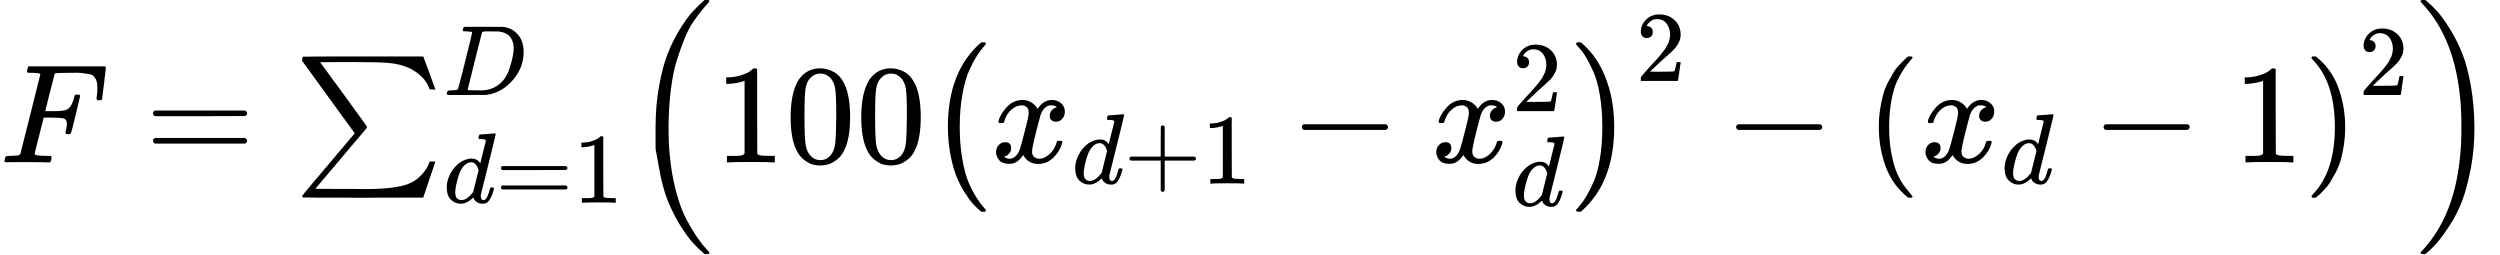
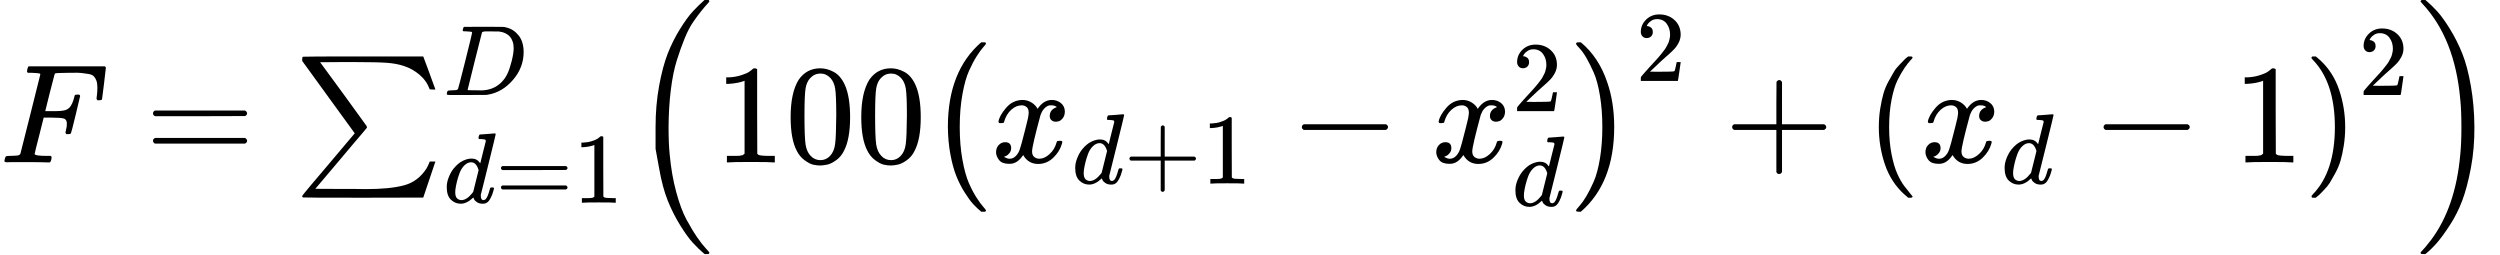
<svg xmlns="http://www.w3.org/2000/svg" xmlns:xlink="http://www.w3.org/1999/xlink" width="40.034ex" height="4.07ex" viewBox="0 -1149.5 17695.1 1799" aria-hidden="true" style="">
  <defs>
-     <path id="MJX-763-TEX-I-1D439" d="M48 1Q31 1 31 11Q31 13 34 25Q38 41 42 43T65 46Q92 46 125 49Q139 52 144 61Q146 66 215 342T285 622Q285 629 281 629Q273 632 228 634H197Q191 640 191 642T193 659Q197 676 203 680H742Q749 676 749 669Q749 664 736 557T722 447Q720 440 702 440H690Q683 445 683 453Q683 454 686 477T689 530Q689 560 682 579T663 610T626 626T575 633T503 634H480Q398 633 393 631Q388 629 386 623Q385 622 352 492L320 363H375Q378 363 398 363T426 364T448 367T472 374T489 386Q502 398 511 419T524 457T529 475Q532 480 548 480H560Q567 475 567 470Q567 467 536 339T502 207Q500 200 482 200H470Q463 206 463 212Q463 215 468 234T473 274Q473 303 453 310T364 317H309L277 190Q245 66 245 60Q245 46 334 46H359Q365 40 365 39T363 19Q359 6 353 0H336Q295 2 185 2Q120 2 86 2T48 1Z" />
-     <path id="MJX-763-TEX-N-3D" d="M56 347Q56 360 70 367H707Q722 359 722 347Q722 336 708 328L390 327H72Q56 332 56 347ZM56 153Q56 168 72 173H708Q722 163 722 153Q722 140 707 133H70Q56 140 56 153Z" />
-     <path id="MJX-763-TEX-SO-2211" d="M61 748Q64 750 489 750H913L954 640Q965 609 976 579T993 533T999 516H979L959 517Q936 579 886 621T777 682Q724 700 655 705T436 710H319Q183 710 183 709Q186 706 348 484T511 259Q517 250 513 244L490 216Q466 188 420 134T330 27L149 -187Q149 -188 362 -188Q388 -188 436 -188T506 -189Q679 -189 778 -162T936 -43Q946 -27 959 6H999L913 -249L489 -250Q65 -250 62 -248Q56 -246 56 -239Q56 -234 118 -161Q186 -81 245 -11L428 206Q428 207 242 462L57 717L56 728Q56 744 61 748Z" />
-     <path id="MJX-763-TEX-I-1D437" d="M287 628Q287 635 230 637Q207 637 200 638T193 647Q193 655 197 667T204 682Q206 683 403 683Q570 682 590 682T630 676Q702 659 752 597T803 431Q803 275 696 151T444 3L430 1L236 0H125H72Q48 0 41 2T33 11Q33 13 36 25Q40 41 44 43T67 46Q94 46 127 49Q141 52 146 61Q149 65 218 339T287 628ZM703 469Q703 507 692 537T666 584T629 613T590 629T555 636Q553 636 541 636T512 636T479 637H436Q392 637 386 627Q384 623 313 339T242 52Q242 48 253 48T330 47Q335 47 349 47T373 46Q499 46 581 128Q617 164 640 212T683 339T703 469Z" />
-     <path id="MJX-763-TEX-I-1D451" d="M366 683Q367 683 438 688T511 694Q523 694 523 686Q523 679 450 384T375 83T374 68Q374 26 402 26Q411 27 422 35Q443 55 463 131Q469 151 473 152Q475 153 483 153H487H491Q506 153 506 145Q506 140 503 129Q490 79 473 48T445 8T417 -8Q409 -10 393 -10Q359 -10 336 5T306 36L300 51Q299 52 296 50Q294 48 292 46Q233 -10 172 -10Q117 -10 75 30T33 157Q33 205 53 255T101 341Q148 398 195 420T280 442Q336 442 364 400Q369 394 369 396Q370 400 396 505T424 616Q424 629 417 632T378 637H357Q351 643 351 645T353 664Q358 683 366 683ZM352 326Q329 405 277 405Q242 405 210 374T160 293Q131 214 119 129Q119 126 119 118T118 106Q118 61 136 44T179 26Q233 26 290 98L298 109L352 326Z" />
-     <path id="MJX-763-TEX-N-31" d="M213 578L200 573Q186 568 160 563T102 556H83V602H102Q149 604 189 617T245 641T273 663Q275 666 285 666Q294 666 302 660V361L303 61Q310 54 315 52T339 48T401 46H427V0H416Q395 3 257 3Q121 3 100 0H88V46H114Q136 46 152 46T177 47T193 50T201 52T207 57T213 61V578Z" />
-     <path id="MJX-763-TEX-LO-28" d="M180 96T180 250T205 541T266 770T353 944T444 1069T527 1150H555Q561 1144 561 1141Q561 1137 545 1120T504 1072T447 995T386 878T330 721T288 513T272 251Q272 133 280 56Q293 -87 326 -209T399 -405T475 -531T536 -609T561 -640Q561 -643 555 -649H527Q483 -612 443 -568T353 -443T266 -270T205 -41Z" />
-     <path id="MJX-763-TEX-N-30" d="M96 585Q152 666 249 666Q297 666 345 640T423 548Q460 465 460 320Q460 165 417 83Q397 41 362 16T301 -15T250 -22Q224 -22 198 -16T137 16T82 83Q39 165 39 320Q39 494 96 585ZM321 597Q291 629 250 629Q208 629 178 597Q153 571 145 525T137 333Q137 175 145 125T181 46Q209 16 250 16Q290 16 318 46Q347 76 354 130T362 333Q362 478 354 524T321 597Z" />
-     <path id="MJX-763-TEX-SO-28" d="M152 251Q152 646 388 850H416Q422 844 422 841Q422 837 403 816T357 753T302 649T255 482T236 250Q236 124 255 19T301 -147T356 -251T403 -315T422 -340Q422 -343 416 -349H388Q359 -325 332 -296T271 -213T212 -97T170 56T152 251Z" />
-     <path id="MJX-763-TEX-I-1D465" d="M52 289Q59 331 106 386T222 442Q257 442 286 424T329 379Q371 442 430 442Q467 442 494 420T522 361Q522 332 508 314T481 292T458 288Q439 288 427 299T415 328Q415 374 465 391Q454 404 425 404Q412 404 406 402Q368 386 350 336Q290 115 290 78Q290 50 306 38T341 26Q378 26 414 59T463 140Q466 150 469 151T485 153H489Q504 153 504 145Q504 144 502 134Q486 77 440 33T333 -11Q263 -11 227 52Q186 -10 133 -10H127Q78 -10 57 16T35 71Q35 103 54 123T99 143Q142 143 142 101Q142 81 130 66T107 46T94 41L91 40Q91 39 97 36T113 29T132 26Q168 26 194 71Q203 87 217 139T245 247T261 313Q266 340 266 352Q266 380 251 392T217 404Q177 404 142 372T93 290Q91 281 88 280T72 278H58Q52 284 52 289Z" />
-     <path id="MJX-763-TEX-N-2B" d="M56 237T56 250T70 270H369V420L370 570Q380 583 389 583Q402 583 409 568V270H707Q722 262 722 250T707 230H409V-68Q401 -82 391 -82H389H387Q375 -82 369 -68V230H70Q56 237 56 250Z" />
-     <path id="MJX-763-TEX-N-2212" d="M84 237T84 250T98 270H679Q694 262 694 250T679 230H98Q84 237 84 250Z" />
-     <path id="MJX-763-TEX-N-32" d="M109 429Q82 429 66 447T50 491Q50 562 103 614T235 666Q326 666 387 610T449 465Q449 422 429 383T381 315T301 241Q265 210 201 149L142 93L218 92Q375 92 385 97Q392 99 409 186V189H449V186Q448 183 436 95T421 3V0H50V19V31Q50 38 56 46T86 81Q115 113 136 137Q145 147 170 174T204 211T233 244T261 278T284 308T305 340T320 369T333 401T340 431T343 464Q343 527 309 573T212 619Q179 619 154 602T119 569T109 550Q109 549 114 549Q132 549 151 535T170 489Q170 464 154 447T109 429Z" />
-     <path id="MJX-763-TEX-SO-29" d="M305 251Q305 -145 69 -349H56Q43 -349 39 -347T35 -338Q37 -333 60 -307T108 -239T160 -136T204 27T221 250T204 473T160 636T108 740T60 807T35 839Q35 850 50 850H56H69Q197 743 256 566Q305 425 305 251Z" />
-     <path id="MJX-763-TEX-N-28" d="M94 250Q94 319 104 381T127 488T164 576T202 643T244 695T277 729T302 750H315H319Q333 750 333 741Q333 738 316 720T275 667T226 581T184 443T167 250T184 58T225 -81T274 -167T316 -220T333 -241Q333 -250 318 -250H315H302L274 -226Q180 -141 137 -14T94 250Z" />
-     <path id="MJX-763-TEX-N-29" d="M60 749L64 750Q69 750 74 750H86L114 726Q208 641 251 514T294 250Q294 182 284 119T261 12T224 -76T186 -143T145 -194T113 -227T90 -246Q87 -249 86 -250H74Q66 -250 63 -250T58 -247T55 -238Q56 -237 66 -225Q221 -64 221 250T66 725Q56 737 55 738Q55 746 60 749Z" />
-     <path id="MJX-763-TEX-LO-29" d="M35 1138Q35 1150 51 1150H56H69Q113 1113 153 1069T243 944T330 771T391 541T416 250T391 -40T330 -270T243 -443T152 -568T69 -649H56Q43 -649 39 -647T35 -637Q65 -607 110 -548Q283 -316 316 56Q324 133 324 251Q324 368 316 445Q278 877 48 1123Q36 1137 35 1138Z" />
+     <path id="MJX-4-TEX-I-1D439" d="M48 1Q31 1 31 11Q31 13 34 25Q38 41 42 43T65 46Q92 46 125 49Q139 52 144 61Q146 66 215 342T285 622Q285 629 281 629Q273 632 228 634H197Q191 640 191 642T193 659Q197 676 203 680H742Q749 676 749 669Q749 664 736 557T722 447Q720 440 702 440H690Q683 445 683 453Q683 454 686 477T689 530Q689 560 682 579T663 610T626 626T575 633T503 634H480Q398 633 393 631Q388 629 386 623Q385 622 352 492L320 363H375Q378 363 398 363T426 364T448 367T472 374T489 386Q502 398 511 419T524 457T529 475Q532 480 548 480H560Q567 475 567 470Q567 467 536 339T502 207Q500 200 482 200H470Q463 206 463 212Q463 215 468 234T473 274Q473 303 453 310T364 317H309L277 190Q245 66 245 60Q245 46 334 46H359Q365 40 365 39T363 19Q359 6 353 0H336Q295 2 185 2Q120 2 86 2T48 1Z" />
+     <path id="MJX-4-TEX-N-3D" d="M56 347Q56 360 70 367H707Q722 359 722 347Q722 336 708 328L390 327H72Q56 332 56 347ZM56 153Q56 168 72 173H708Q722 163 722 153Q722 140 707 133H70Q56 140 56 153Z" />
+     <path id="MJX-4-TEX-SO-2211" d="M61 748Q64 750 489 750H913L954 640Q965 609 976 579T993 533T999 516H979L959 517Q936 579 886 621T777 682Q724 700 655 705T436 710H319Q183 710 183 709Q186 706 348 484T511 259Q517 250 513 244L490 216Q466 188 420 134T330 27L149 -187Q149 -188 362 -188Q388 -188 436 -188T506 -189Q679 -189 778 -162T936 -43Q946 -27 959 6H999L913 -249L489 -250Q65 -250 62 -248Q56 -246 56 -239Q56 -234 118 -161Q186 -81 245 -11L428 206Q428 207 242 462L57 717L56 728Q56 744 61 748Z" />
+     <path id="MJX-4-TEX-I-1D437" d="M287 628Q287 635 230 637Q207 637 200 638T193 647Q193 655 197 667T204 682Q206 683 403 683Q570 682 590 682T630 676Q702 659 752 597T803 431Q803 275 696 151T444 3L430 1L236 0H125H72Q48 0 41 2T33 11Q33 13 36 25Q40 41 44 43T67 46Q94 46 127 49Q141 52 146 61Q149 65 218 339T287 628ZM703 469Q703 507 692 537T666 584T629 613T590 629T555 636Q553 636 541 636T512 636T479 637H436Q392 637 386 627Q384 623 313 339T242 52Q242 48 253 48T330 47Q335 47 349 47T373 46Q499 46 581 128Q617 164 640 212T683 339T703 469Z" />
+     <path id="MJX-4-TEX-I-1D451" d="M366 683Q367 683 438 688T511 694Q523 694 523 686Q523 679 450 384T375 83T374 68Q374 26 402 26Q411 27 422 35Q443 55 463 131Q469 151 473 152Q475 153 483 153H487H491Q506 153 506 145Q506 140 503 129Q490 79 473 48T445 8T417 -8Q409 -10 393 -10Q359 -10 336 5T306 36L300 51Q299 52 296 50Q294 48 292 46Q233 -10 172 -10Q117 -10 75 30T33 157Q33 205 53 255T101 341Q148 398 195 420T280 442Q336 442 364 400Q369 394 369 396Q370 400 396 505T424 616Q424 629 417 632T378 637H357Q351 643 351 645T353 664Q358 683 366 683ZM352 326Q329 405 277 405Q242 405 210 374T160 293Q131 214 119 129Q119 126 119 118T118 106Q118 61 136 44T179 26Q233 26 290 98L298 109L352 326Z" />
+     <path id="MJX-4-TEX-N-31" d="M213 578L200 573Q186 568 160 563T102 556H83V602H102Q149 604 189 617T245 641T273 663Q275 666 285 666Q294 666 302 660V361L303 61Q310 54 315 52T339 48T401 46H427V0H416Q395 3 257 3Q121 3 100 0H88V46H114Q136 46 152 46T177 47T193 50T201 52T207 57T213 61V578Z" />
+     <path id="MJX-4-TEX-LO-28" d="M180 96T180 250T205 541T266 770T353 944T444 1069T527 1150H555Q561 1144 561 1141Q561 1137 545 1120T504 1072T447 995T386 878T330 721T288 513T272 251Q272 133 280 56Q293 -87 326 -209T399 -405T475 -531T536 -609T561 -640Q561 -643 555 -649H527Q483 -612 443 -568T353 -443T266 -270T205 -41Z" />
+     <path id="MJX-4-TEX-N-30" d="M96 585Q152 666 249 666Q297 666 345 640T423 548Q460 465 460 320Q460 165 417 83Q397 41 362 16T301 -15T250 -22Q224 -22 198 -16T137 16T82 83Q39 165 39 320Q39 494 96 585ZM321 597Q291 629 250 629Q208 629 178 597Q153 571 145 525T137 333Q137 175 145 125T181 46Q209 16 250 16Q290 16 318 46Q347 76 354 130T362 333Q362 478 354 524T321 597Z" />
+     <path id="MJX-4-TEX-SO-28" d="M152 251Q152 646 388 850H416Q422 844 422 841Q422 837 403 816T357 753T302 649T255 482T236 250Q236 124 255 19T301 -147T356 -251T403 -315T422 -340Q422 -343 416 -349H388Q359 -325 332 -296T271 -213T212 -97T170 56T152 251Z" />
+     <path id="MJX-4-TEX-I-1D465" d="M52 289Q59 331 106 386T222 442Q257 442 286 424T329 379Q371 442 430 442Q467 442 494 420T522 361Q522 332 508 314T481 292T458 288Q439 288 427 299T415 328Q415 374 465 391Q454 404 425 404Q412 404 406 402Q368 386 350 336Q290 115 290 78Q290 50 306 38T341 26Q378 26 414 59T463 140Q466 150 469 151T485 153H489Q504 153 504 145Q504 144 502 134Q486 77 440 33T333 -11Q263 -11 227 52Q186 -10 133 -10H127Q78 -10 57 16T35 71Q35 103 54 123T99 143Q142 143 142 101Q142 81 130 66T107 46T94 41L91 40Q91 39 97 36T113 29T132 26Q168 26 194 71Q203 87 217 139T245 247T261 313Q266 340 266 352Q266 380 251 392T217 404Q177 404 142 372T93 290Q91 281 88 280T72 278H58Q52 284 52 289Z" />
+     <path id="MJX-4-TEX-N-2B" d="M56 237T56 250T70 270H369V420L370 570Q380 583 389 583Q402 583 409 568V270H707Q722 262 722 250T707 230H409V-68Q401 -82 391 -82H389H387Q375 -82 369 -68V230H70Q56 237 56 250Z" />
+     <path id="MJX-4-TEX-N-2212" d="M84 237T84 250T98 270H679Q694 262 694 250T679 230H98Q84 237 84 250Z" />
+     <path id="MJX-4-TEX-N-32" d="M109 429Q82 429 66 447T50 491Q50 562 103 614T235 666Q326 666 387 610T449 465Q449 422 429 383T381 315T301 241Q265 210 201 149L142 93L218 92Q375 92 385 97Q392 99 409 186V189H449V186Q448 183 436 95T421 3V0H50V19V31Q50 38 56 46T86 81Q115 113 136 137Q145 147 170 174T204 211T233 244T261 278T284 308T305 340T320 369T333 401T340 431T343 464Q343 527 309 573T212 619Q179 619 154 602T119 569T109 550Q109 549 114 549Q132 549 151 535T170 489Q170 464 154 447T109 429Z" />
+     <path id="MJX-4-TEX-SO-29" d="M305 251Q305 -145 69 -349H56Q43 -349 39 -347T35 -338Q37 -333 60 -307T108 -239T160 -136T204 27T221 250T204 473T160 636T108 740T60 807T35 839Q35 850 50 850H56H69Q197 743 256 566Q305 425 305 251Z" />
+     <path id="MJX-4-TEX-N-28" d="M94 250Q94 319 104 381T127 488T164 576T202 643T244 695T277 729T302 750H315H319Q333 750 333 741Q333 738 316 720T275 667T226 581T184 443T167 250T184 58T225 -81T274 -167T316 -220T333 -241Q333 -250 318 -250H315H302L274 -226Q180 -141 137 -14T94 250Z" />
+     <path id="MJX-4-TEX-N-29" d="M60 749L64 750Q69 750 74 750H86L114 726Q208 641 251 514T294 250Q294 182 284 119T261 12T224 -76T186 -143T145 -194T113 -227T90 -246Q87 -249 86 -250H74Q66 -250 63 -250T58 -247T55 -238Q56 -237 66 -225Q221 -64 221 250T66 725Q56 737 55 738Q55 746 60 749Z" />
+     <path id="MJX-4-TEX-LO-29" d="M35 1138Q35 1150 51 1150H56H69Q113 1113 153 1069T243 944T330 771T391 541T416 250T391 -40T330 -270T243 -443T152 -568T69 -649H56Q43 -649 39 -647T35 -637Q65 -607 110 -548Q283 -316 316 56Q324 133 324 251Q324 368 316 445Q278 877 48 1123Q36 1137 35 1138Z" />
  </defs>
  <g stroke="currentColor" fill="currentColor" stroke-width="0" transform="matrix(1 0 0 -1 0 0)">
    <g data-mml-node="math">
      <g data-mml-node="mi">
-         <use xlink:href="#MJX-763-TEX-I-1D439" />
+         <use xlink:href="#MJX-4-TEX-I-1D439" />
      </g>
      <g data-mml-node="mo" transform="translate(1026.8, 0)">
-         <use xlink:href="#MJX-763-TEX-N-3D" />
+         <use xlink:href="#MJX-4-TEX-N-3D" />
      </g>
      <g data-mml-node="mstyle" transform="translate(2082.6, 0)">
        <g data-mml-node="munderover">
          <g data-mml-node="mo">
-             <use xlink:href="#MJX-763-TEX-SO-2211" />
+             <use xlink:href="#MJX-4-TEX-SO-2211" />
          </g>
          <g data-mml-node="TeXAtom" transform="translate(1056, 477.1) scale(0.707)" data-mjx-texclass="ORD">
            <g data-mml-node="mi">
-               <use xlink:href="#MJX-763-TEX-I-1D437" />
+               <use xlink:href="#MJX-4-TEX-I-1D437" />
            </g>
          </g>
          <g data-mml-node="TeXAtom" transform="translate(1056, -285.4) scale(0.707)" data-mjx-texclass="ORD">
            <g data-mml-node="mi">
-               <use xlink:href="#MJX-763-TEX-I-1D451" />
+               <use xlink:href="#MJX-4-TEX-I-1D451" />
            </g>
            <g data-mml-node="mo" transform="translate(520, 0)">
-               <use xlink:href="#MJX-763-TEX-N-3D" />
+               <use xlink:href="#MJX-4-TEX-N-3D" />
            </g>
            <g data-mml-node="mn" transform="translate(1298, 0)">
-               <use xlink:href="#MJX-763-TEX-N-31" />
+               <use xlink:href="#MJX-4-TEX-N-31" />
            </g>
          </g>
        </g>
        <g data-mml-node="mrow" transform="translate(2377.4, 0)">
          <g data-mml-node="mo">
-             <use xlink:href="#MJX-763-TEX-LO-28" />
+             <use xlink:href="#MJX-4-TEX-LO-28" />
          </g>
          <g data-mml-node="mn" transform="translate(597, 0)">
-             <use xlink:href="#MJX-763-TEX-N-31" />
-             <use xlink:href="#MJX-763-TEX-N-30" transform="translate(500, 0)" />
-             <use xlink:href="#MJX-763-TEX-N-30" transform="translate(1000, 0)" />
+             <use xlink:href="#MJX-4-TEX-N-31" />
+             <use xlink:href="#MJX-4-TEX-N-30" transform="translate(500, 0)" />
+             <use xlink:href="#MJX-4-TEX-N-30" transform="translate(1000, 0)" />
          </g>
          <g data-mml-node="msup" transform="translate(2097, 0)">
            <g data-mml-node="mrow">
              <g data-mml-node="mo">
-                 <use xlink:href="#MJX-763-TEX-SO-28" />
+                 <use xlink:href="#MJX-4-TEX-SO-28" />
              </g>
              <g data-mml-node="msub" transform="translate(458, 0)">
                <g data-mml-node="mi">
-                   <use xlink:href="#MJX-763-TEX-I-1D465" />
+                   <use xlink:href="#MJX-4-TEX-I-1D465" />
                </g>
                <g data-mml-node="TeXAtom" transform="translate(572, -150) scale(0.707)" data-mjx-texclass="ORD">
                  <g data-mml-node="mi">
-                     <use xlink:href="#MJX-763-TEX-I-1D451" />
+                     <use xlink:href="#MJX-4-TEX-I-1D451" />
                  </g>
                  <g data-mml-node="mo" transform="translate(520, 0)">
-                     <use xlink:href="#MJX-763-TEX-N-2B" />
+                     <use xlink:href="#MJX-4-TEX-N-2B" />
                  </g>
                  <g data-mml-node="mn" transform="translate(1298, 0)">
-                     <use xlink:href="#MJX-763-TEX-N-31" />
+                     <use xlink:href="#MJX-4-TEX-N-31" />
                  </g>
                </g>
              </g>
              <g data-mml-node="mo" transform="translate(2573.6, 0)">
-                 <use xlink:href="#MJX-763-TEX-N-2212" />
+                 <use xlink:href="#MJX-4-TEX-N-2212" />
              </g>
              <g data-mml-node="msubsup" transform="translate(3573.8, 0)">
                <g data-mml-node="mi">
-                   <use xlink:href="#MJX-763-TEX-I-1D465" />
+                   <use xlink:href="#MJX-4-TEX-I-1D465" />
                </g>
                <g data-mml-node="mn" transform="translate(572, 363) scale(0.707)">
-                   <use xlink:href="#MJX-763-TEX-N-32" />
+                   <use xlink:href="#MJX-4-TEX-N-32" />
                </g>
                <g data-mml-node="mi" transform="translate(572, -307.7) scale(0.707)">
-                   <use xlink:href="#MJX-763-TEX-I-1D451" />
+                   <use xlink:href="#MJX-4-TEX-I-1D451" />
                </g>
              </g>
              <g data-mml-node="mo" transform="translate(4563.5, 0)">
-                 <use xlink:href="#MJX-763-TEX-SO-29" />
+                 <use xlink:href="#MJX-4-TEX-SO-29" />
              </g>
            </g>
            <g data-mml-node="mn" transform="translate(5021.5, 576.6) scale(0.707)">
-               <use xlink:href="#MJX-763-TEX-N-32" />
+               <use xlink:href="#MJX-4-TEX-N-32" />
            </g>
          </g>
          <g data-mml-node="mo" transform="translate(7744.3, 0)">
-             <use xlink:href="#MJX-763-TEX-N-2212" />
+             <use xlink:href="#MJX-4-TEX-N-2B" />
          </g>
          <g data-mml-node="msup" transform="translate(8744.5, 0)">
            <g data-mml-node="mrow">
              <g data-mml-node="mo">
-                 <use xlink:href="#MJX-763-TEX-N-28" />
+                 <use xlink:href="#MJX-4-TEX-N-28" />
              </g>
              <g data-mml-node="msub" transform="translate(389, 0)">
                <g data-mml-node="mi">
-                   <use xlink:href="#MJX-763-TEX-I-1D465" />
+                   <use xlink:href="#MJX-4-TEX-I-1D465" />
                </g>
                <g data-mml-node="mi" transform="translate(572, -150) scale(0.707)">
-                   <use xlink:href="#MJX-763-TEX-I-1D451" />
+                   <use xlink:href="#MJX-4-TEX-I-1D451" />
                </g>
              </g>
              <g data-mml-node="mo" transform="translate(1600.9, 0)">
-                 <use xlink:href="#MJX-763-TEX-N-2212" />
+                 <use xlink:href="#MJX-4-TEX-N-2212" />
              </g>
              <g data-mml-node="mn" transform="translate(2601.1, 0)">
-                 <use xlink:href="#MJX-763-TEX-N-31" />
+                 <use xlink:href="#MJX-4-TEX-N-31" />
              </g>
              <g data-mml-node="mo" transform="translate(3101.1, 0)">
-                 <use xlink:href="#MJX-763-TEX-N-29" />
+                 <use xlink:href="#MJX-4-TEX-N-29" />
              </g>
            </g>
            <g data-mml-node="mn" transform="translate(3490.1, 477.1) scale(0.707)">
-               <use xlink:href="#MJX-763-TEX-N-32" />
+               <use xlink:href="#MJX-4-TEX-N-32" />
            </g>
          </g>
          <g data-mml-node="mo" transform="translate(12638.2, 0)">
-             <use xlink:href="#MJX-763-TEX-LO-29" />
+             <use xlink:href="#MJX-4-TEX-LO-29" />
          </g>
        </g>
      </g>
    </g>
  </g>
</svg>
